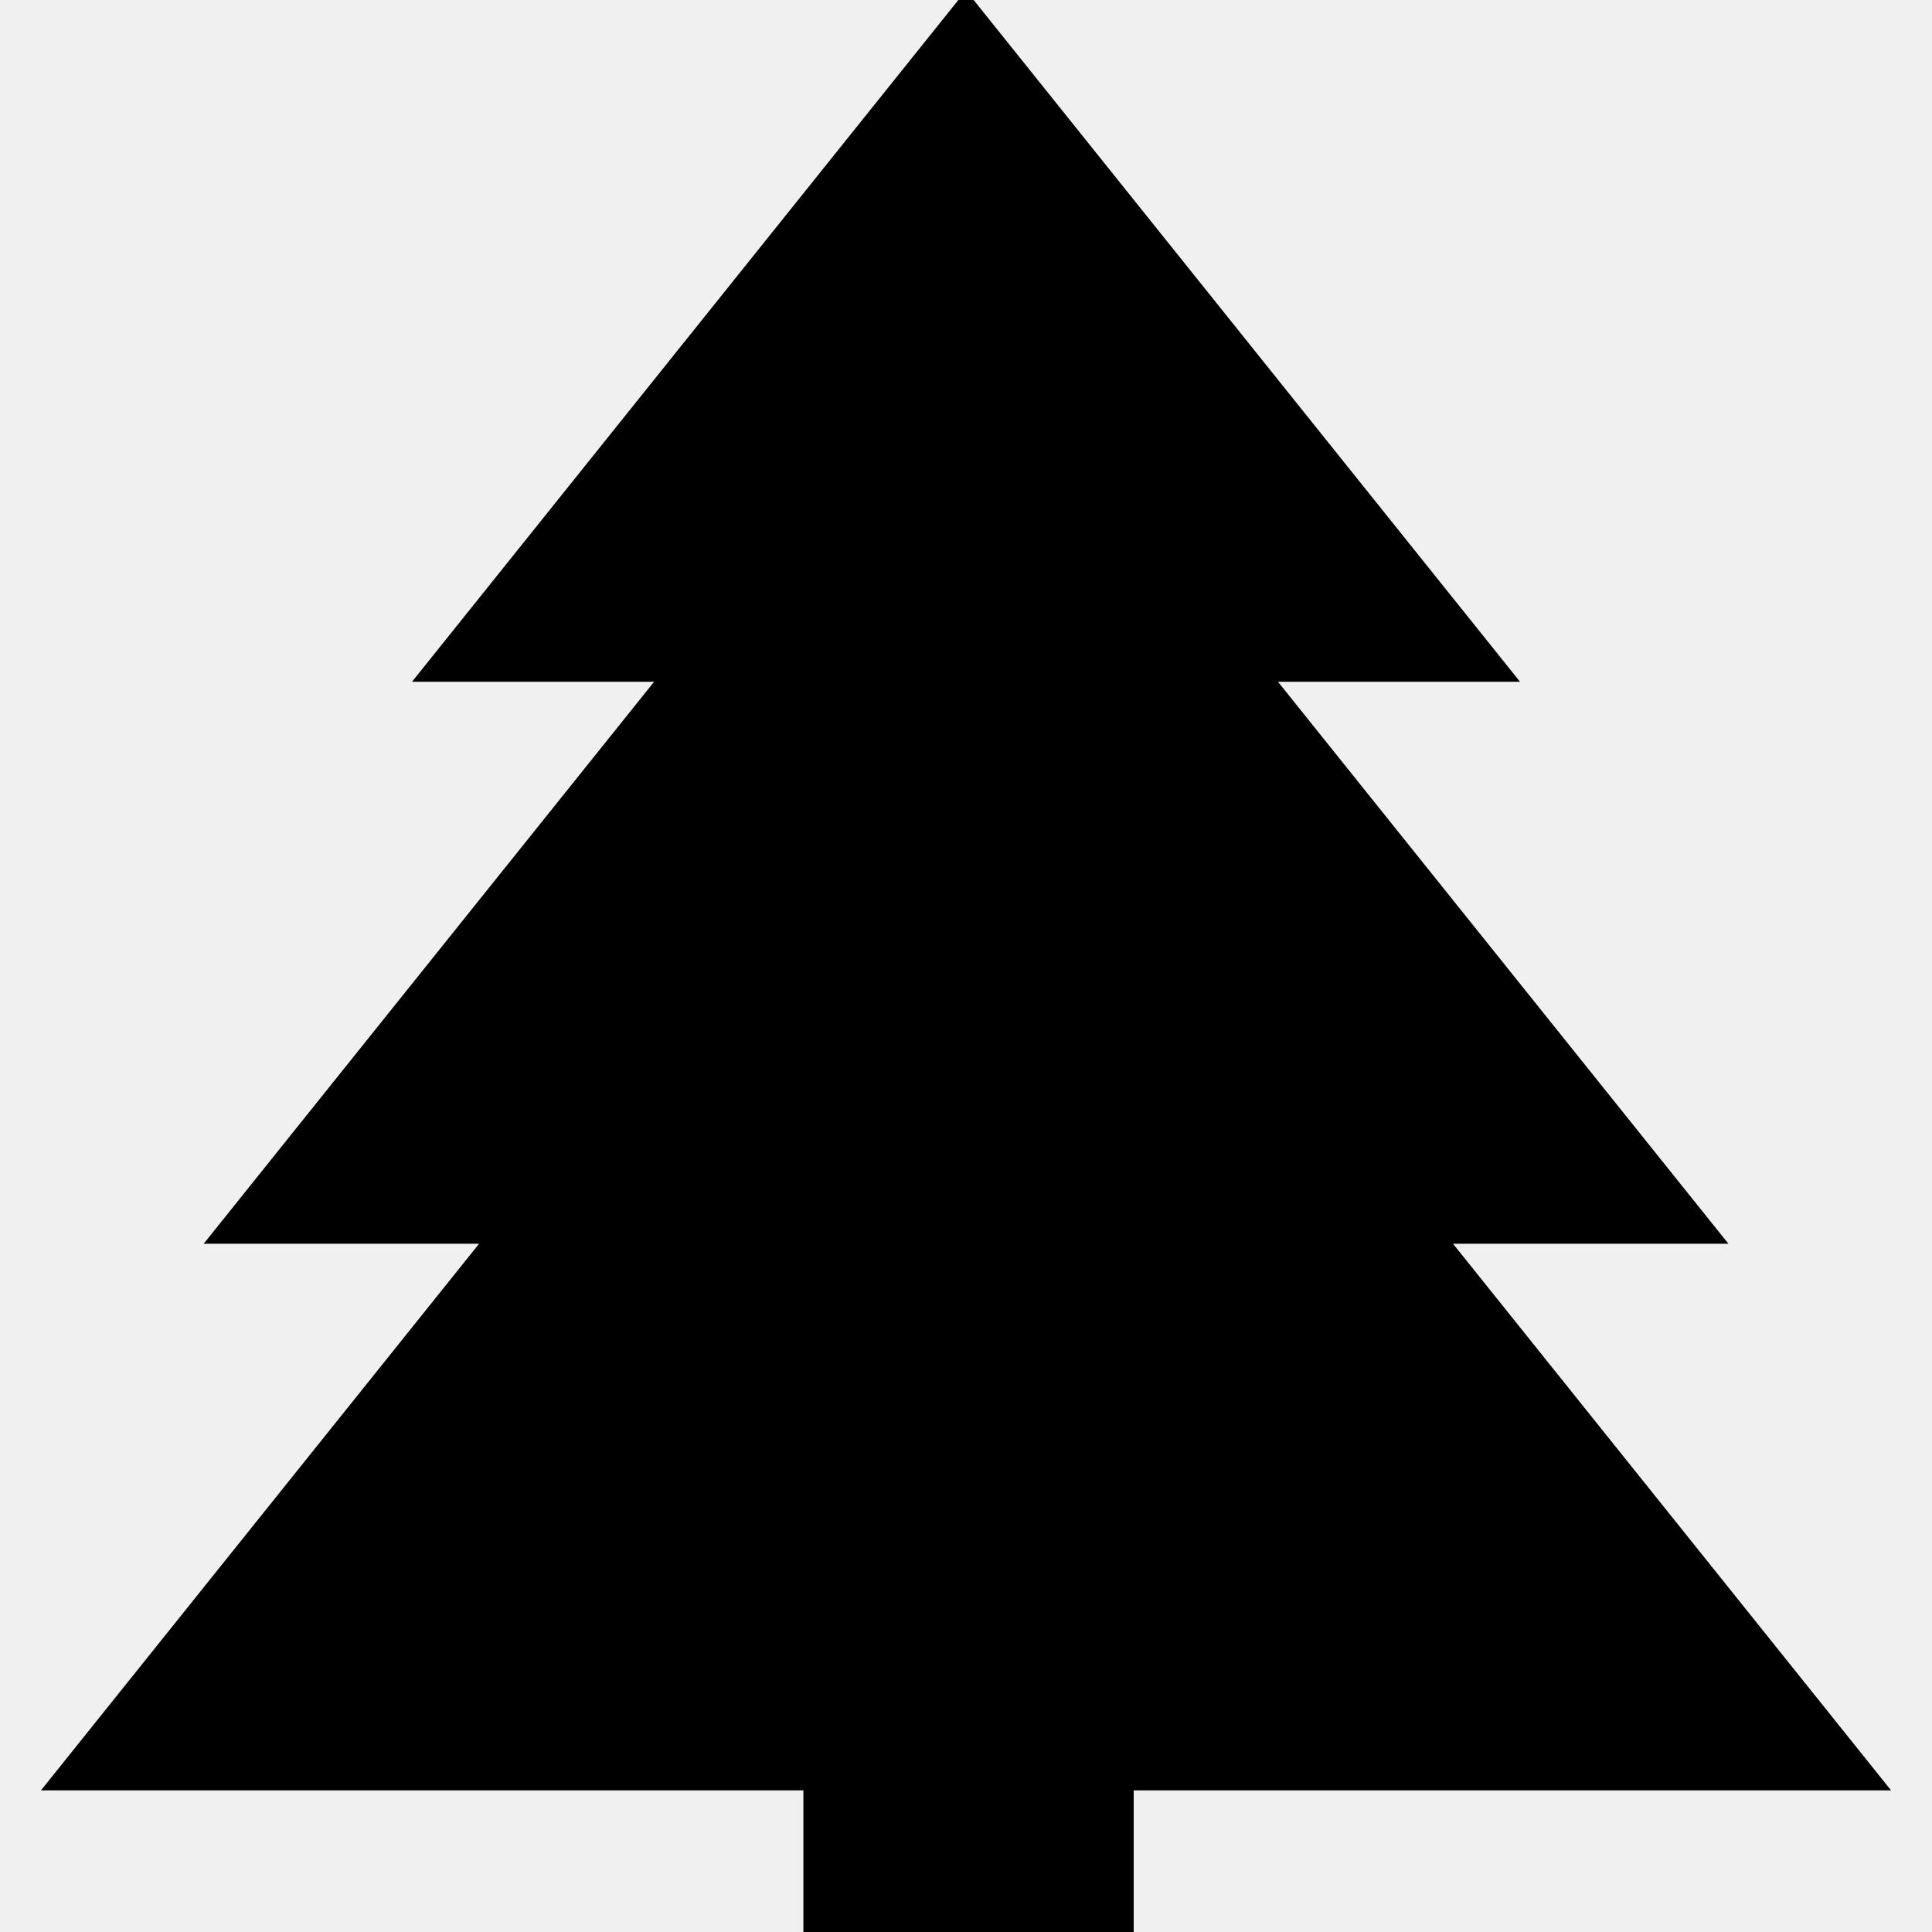
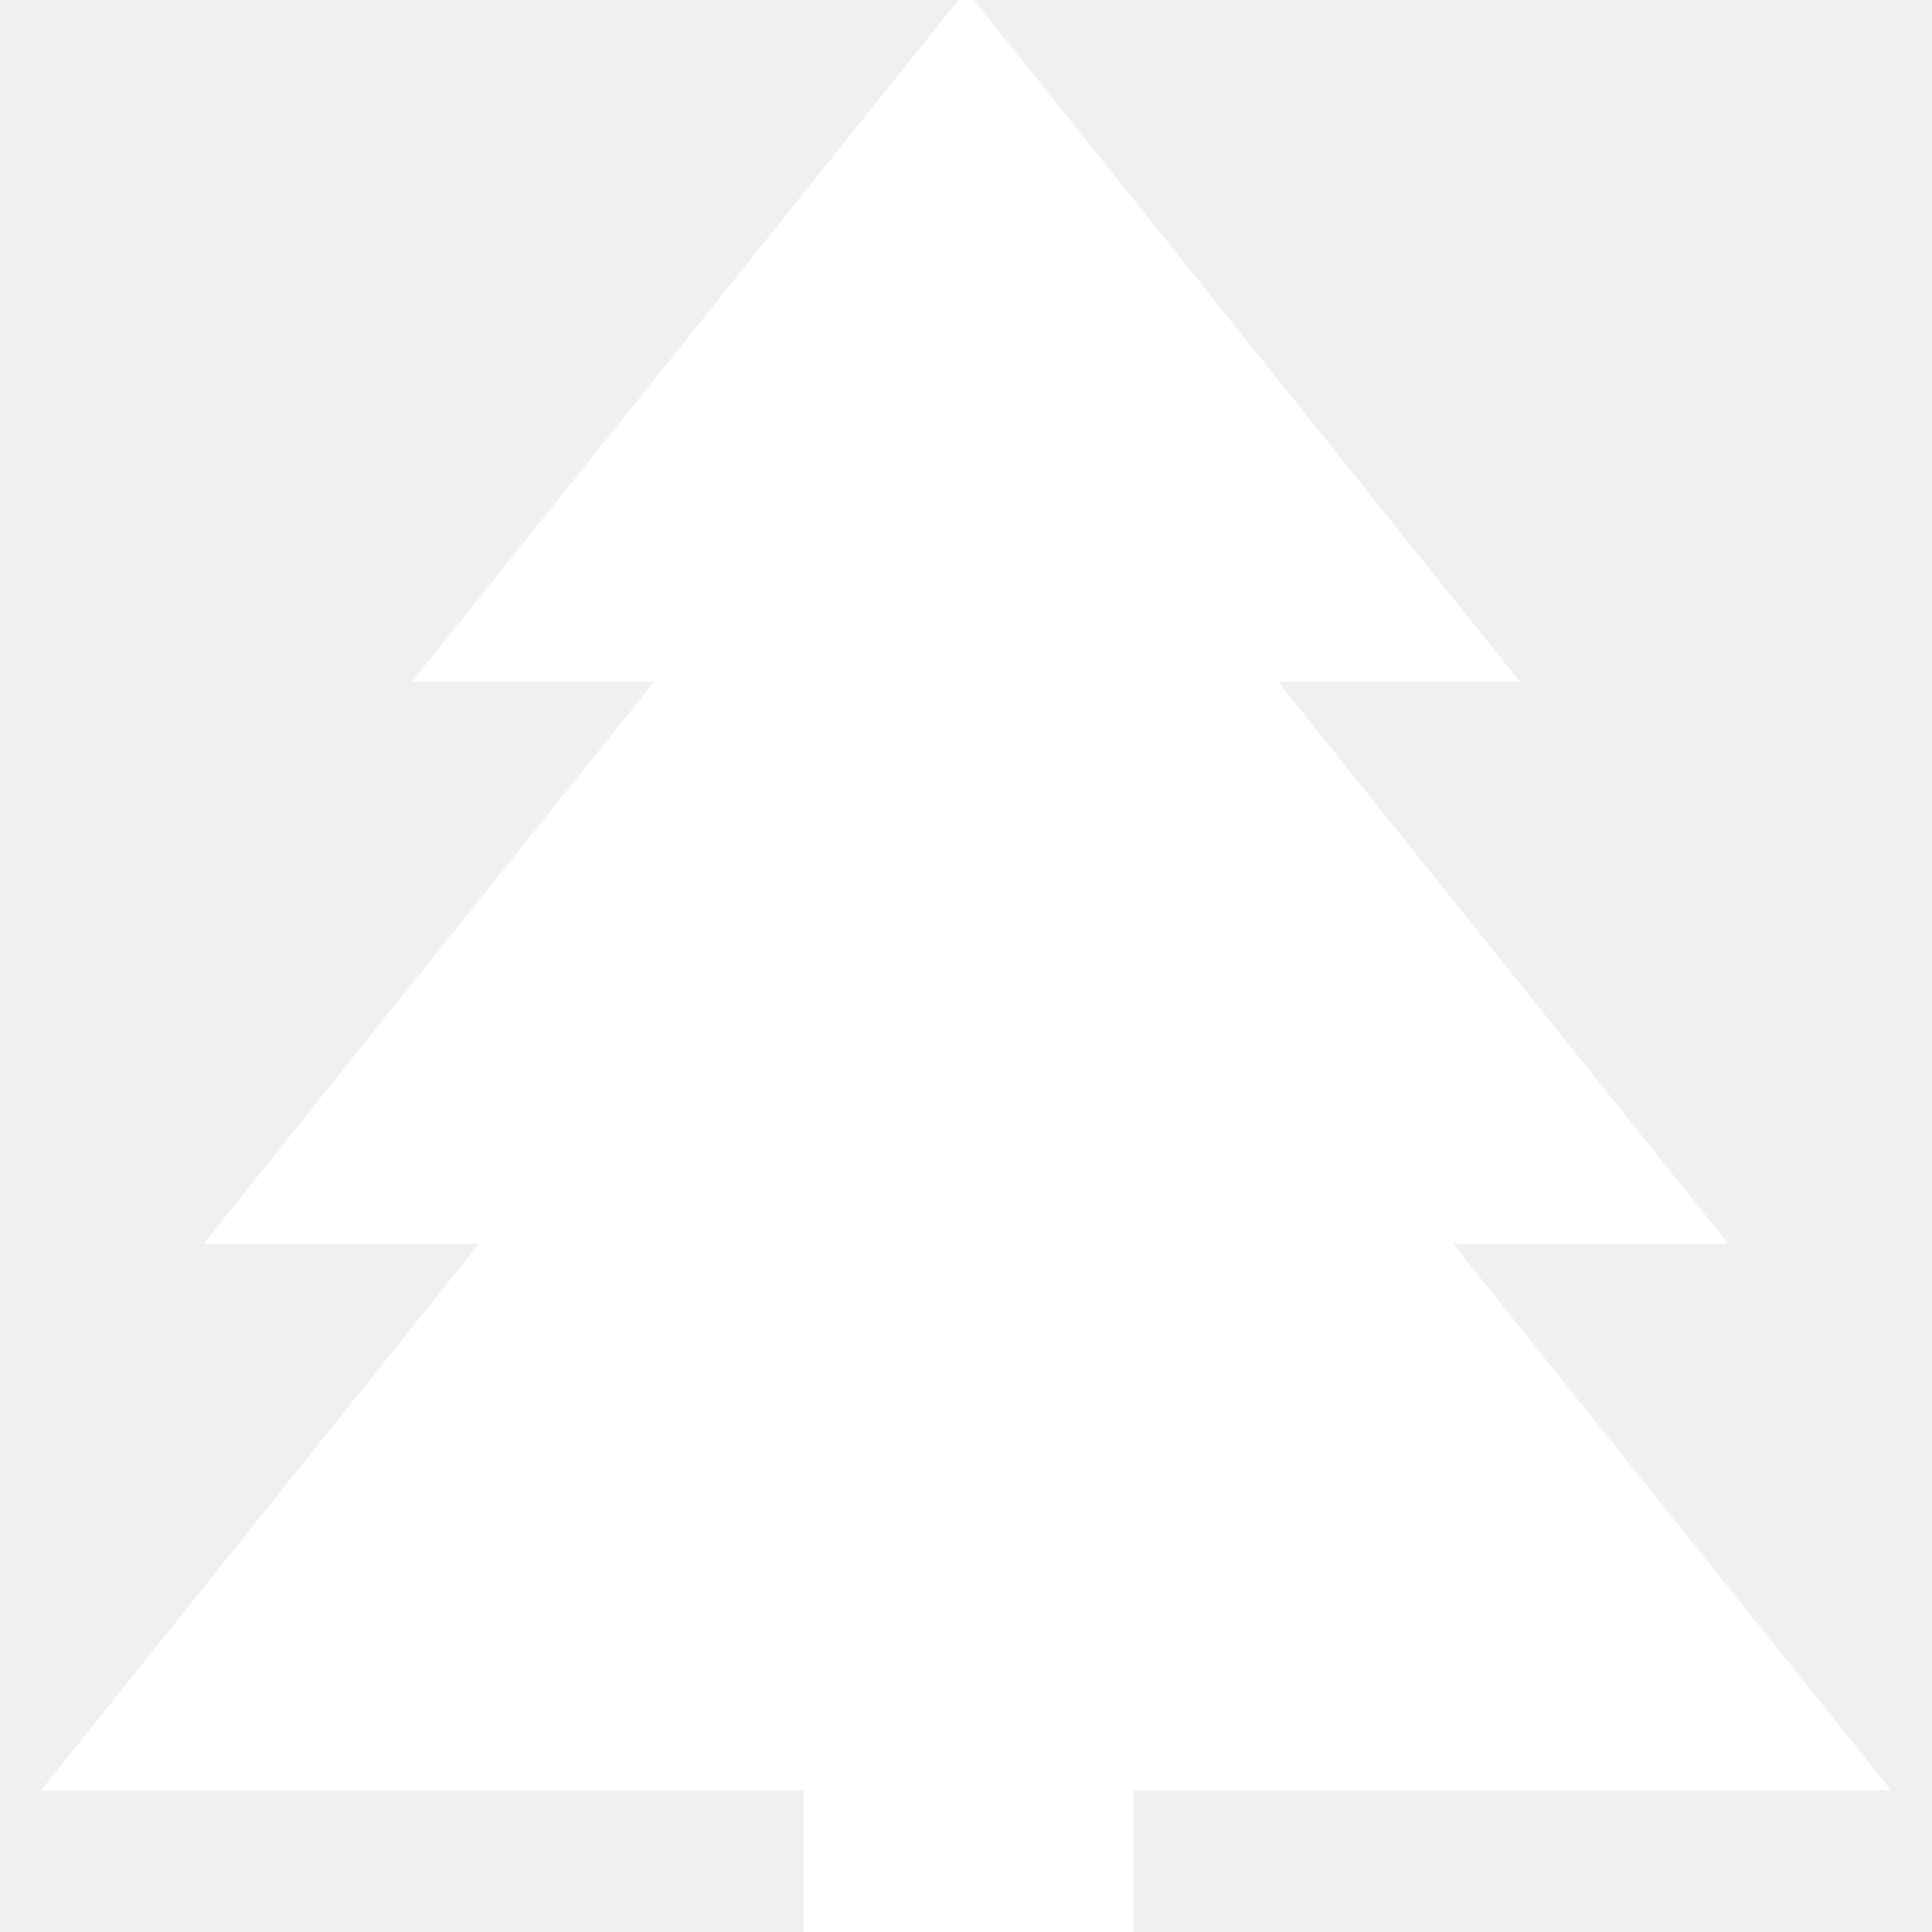
<svg xmlns="http://www.w3.org/2000/svg" version="1.1" id="Layer_1" x="0px" y="0px" width="60px" height="60px" viewBox="0 0 60 60" enable-background="new 0 0 60 60" xml:space="preserve">
-   <polygon points="58.729,55.602 45.125,38.626 53.678,38.626 39.688,21.172 47.205,21.172 30,-0.296 12.796,21.172 20.314,21.172   6.325,38.626 14.878,38.626 1.272,55.602 24.95,55.602 24.95,60 35.208,60 35.208,55.602 " />
+   <polygon fill="#FFFFFF" points="58.729,55.602 45.125,38.626 53.678,38.626 39.688,21.172 47.205,21.172 30,-0.296 12.796,21.172   20.314,21.172 6.325,38.626 14.878,38.626 1.272,55.602 24.95,55.602 24.95,60 35.208,60 35.208,55.602 " />
</svg>
